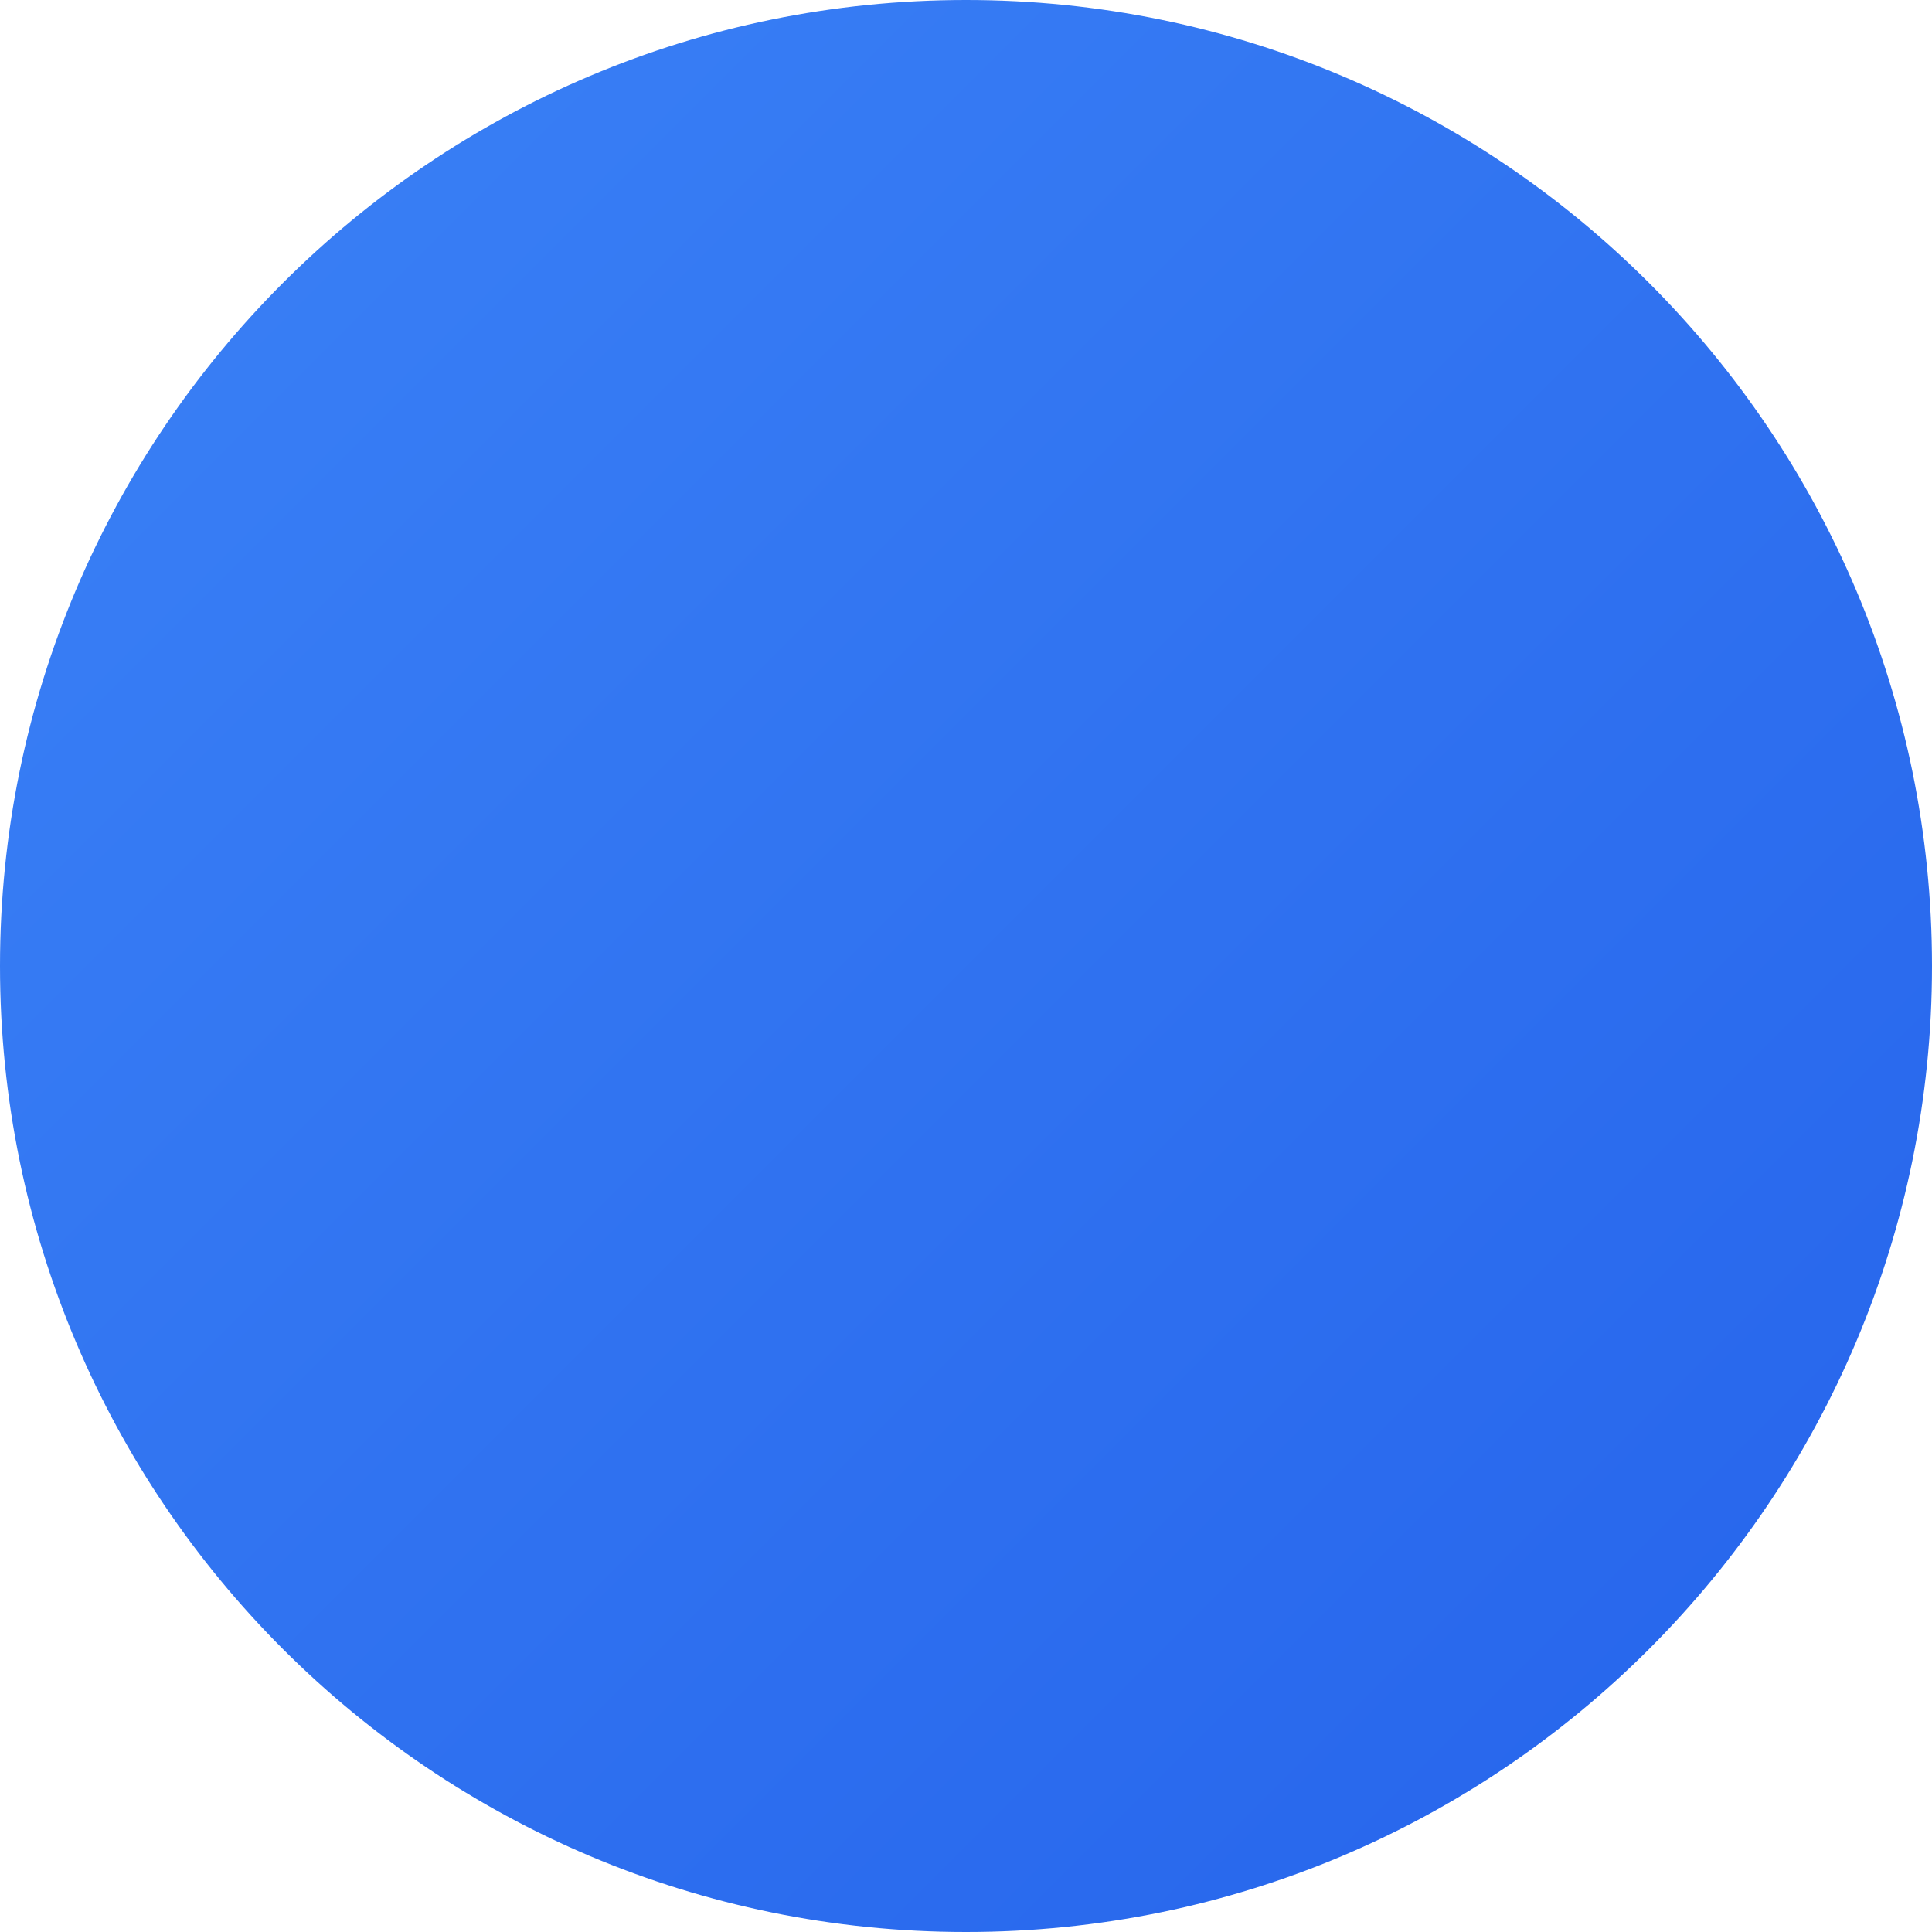
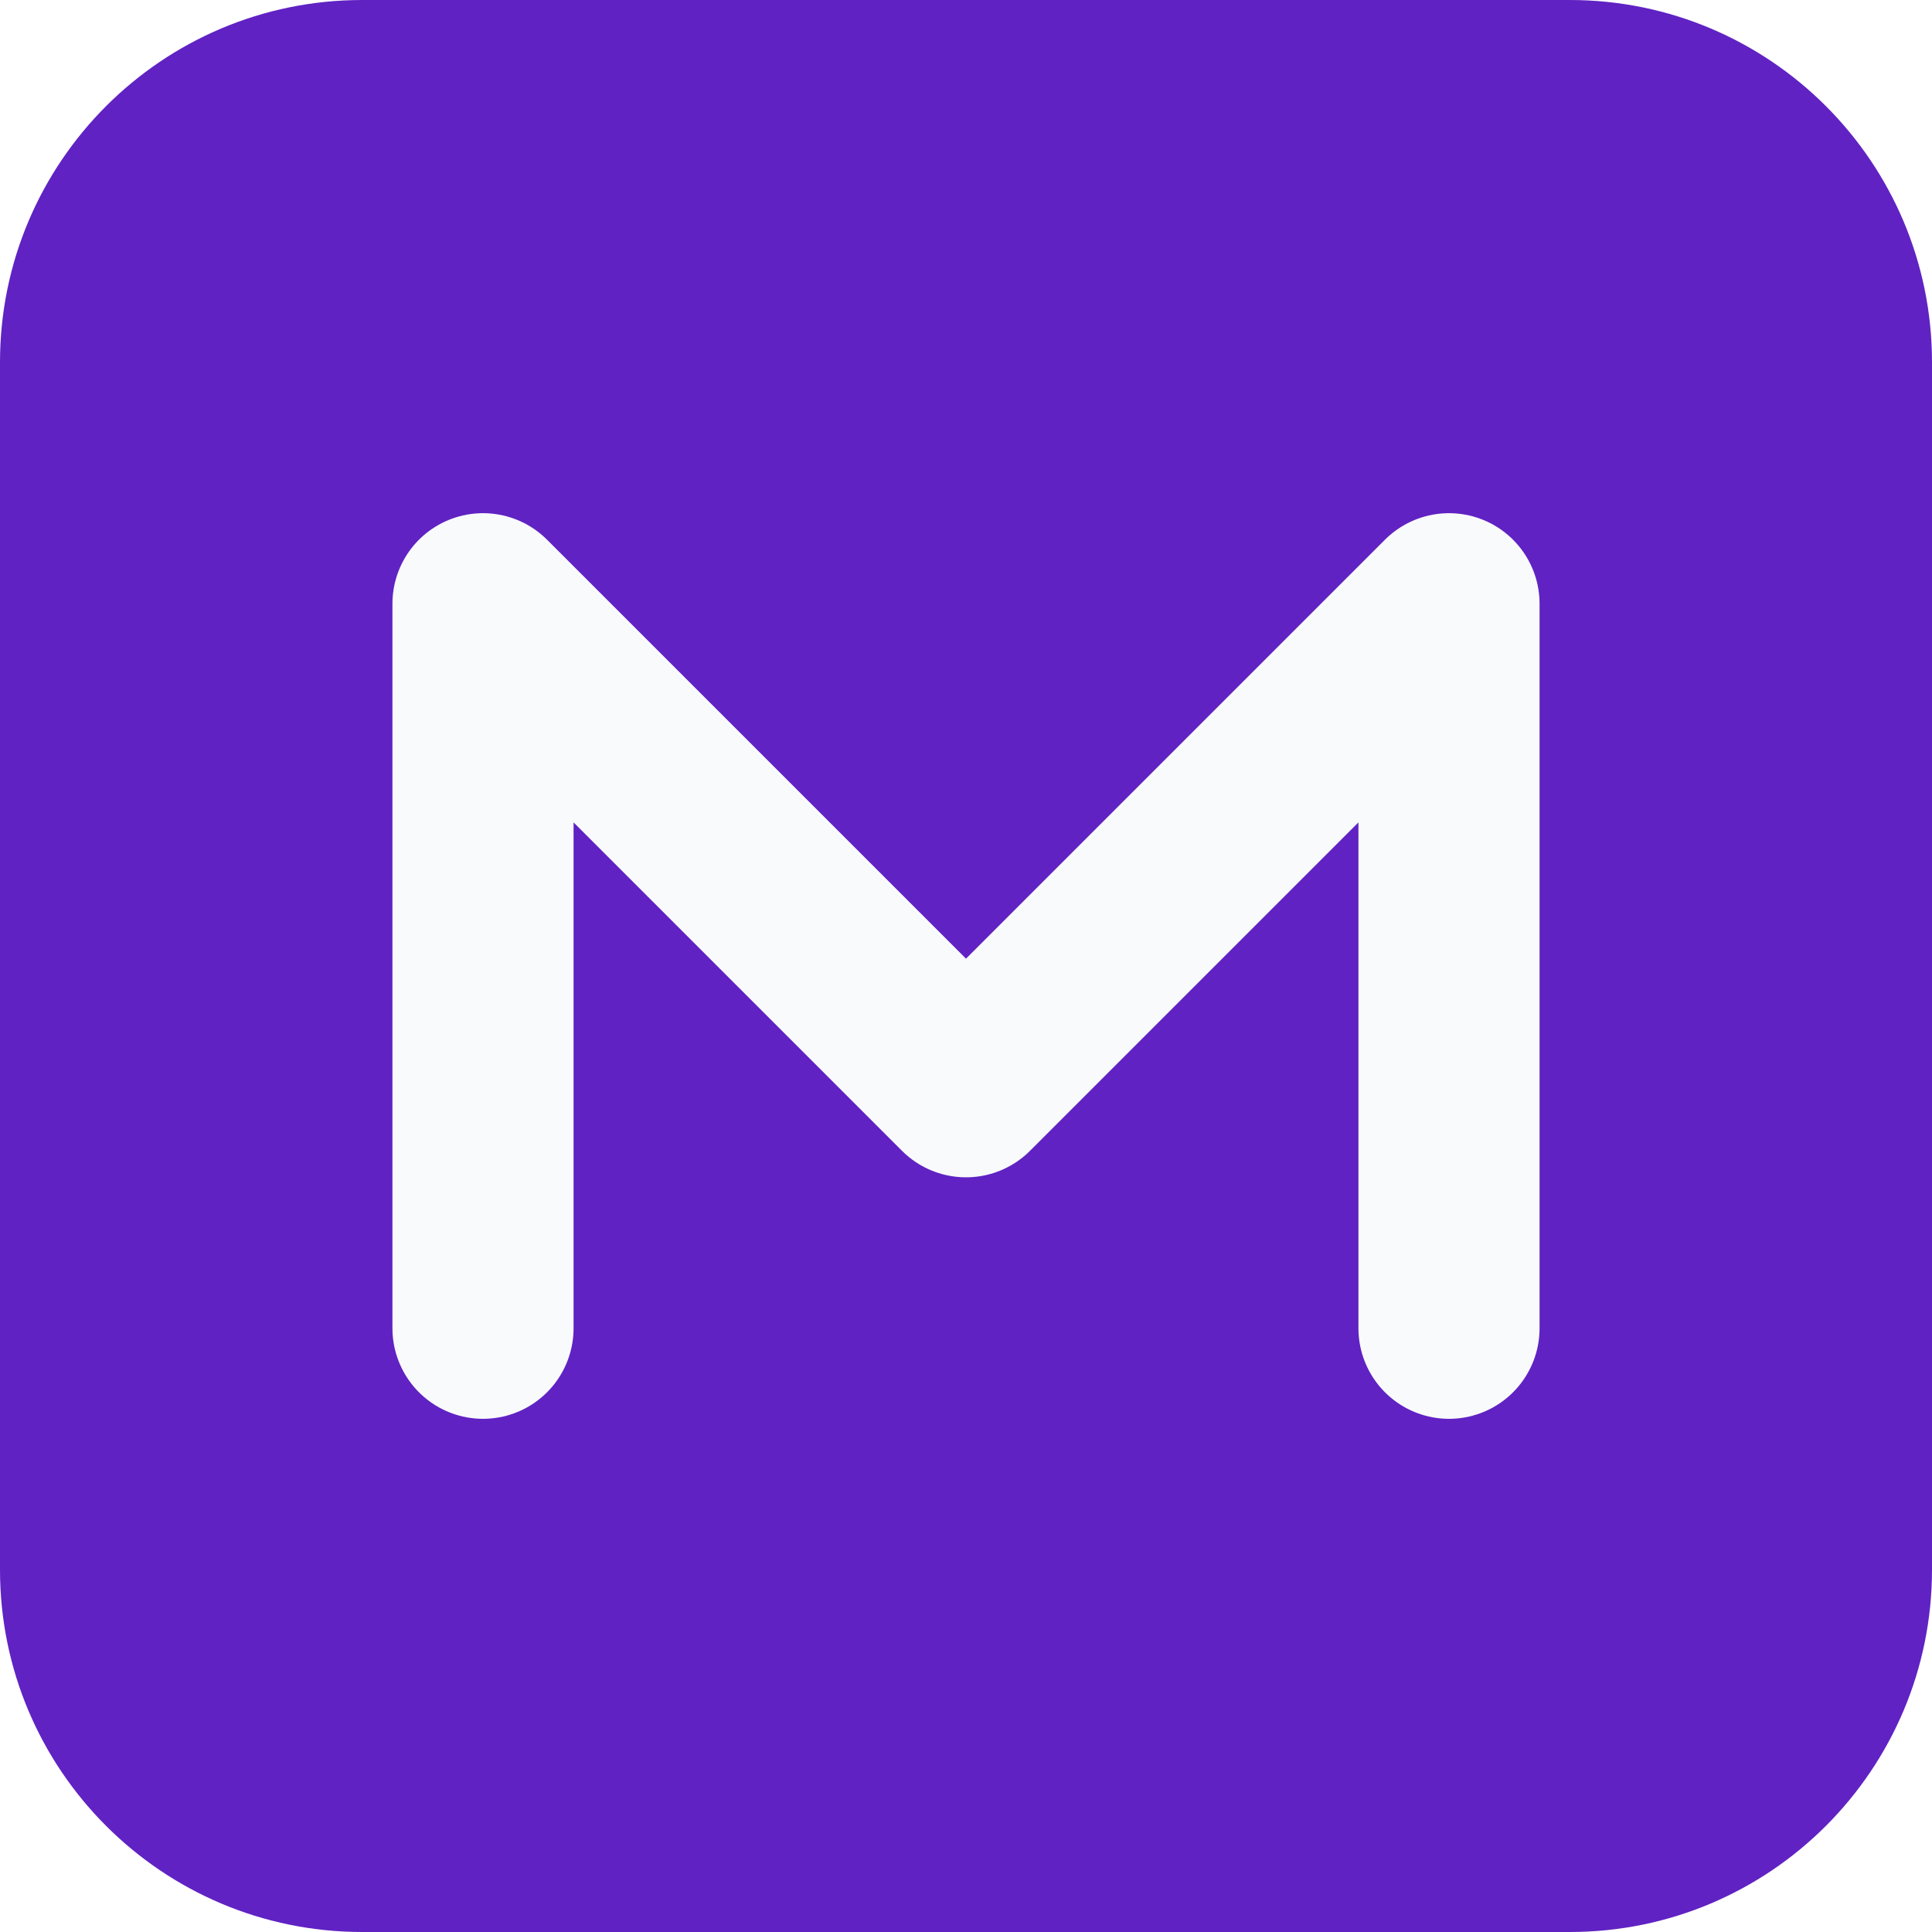
- <svg xmlns="http://www.w3.org/2000/svg" role="img" viewBox="0 0 32 32">
-   <defs>
-     <linearGradient id="grad1" x1="0%" y1="0%" x2="100%" y2="100%">
-       <stop offset="0%" style="stop-color:rgb(59,130,246);stop-opacity:1" />
-       <stop offset="100%" style="stop-color:rgb(37,99,235);stop-opacity:1" />
-     </linearGradient>
-   </defs>
-   <circle cx="16" cy="16" r="16" fill="url(#grad1)" />
+ <svg xmlns="http://www.w3.org/2000/svg" width="64" height="64" viewBox="0 0 64 64" fill="none">
+   <rect width="64" height="64" rx="12" fill="hsl(263, 70%, 45%)" />
+   <path d="M16 44V20L32 36L48 20V44" stroke="hsl(210, 20%, 98%)" stroke-width="6" stroke-linecap="round" stroke-linejoin="round" />
</svg>
